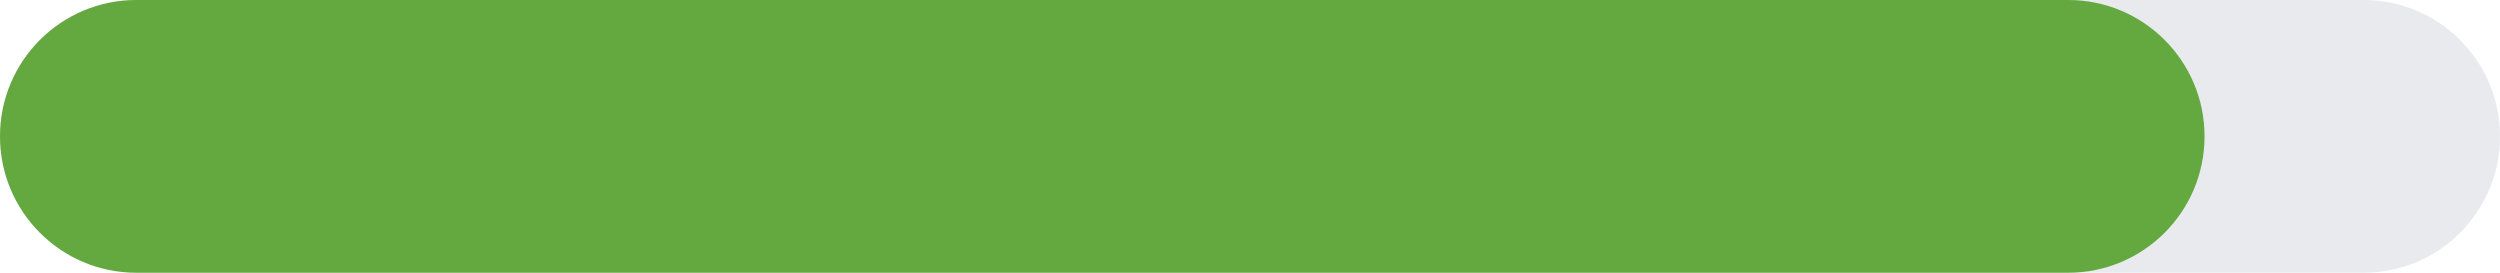
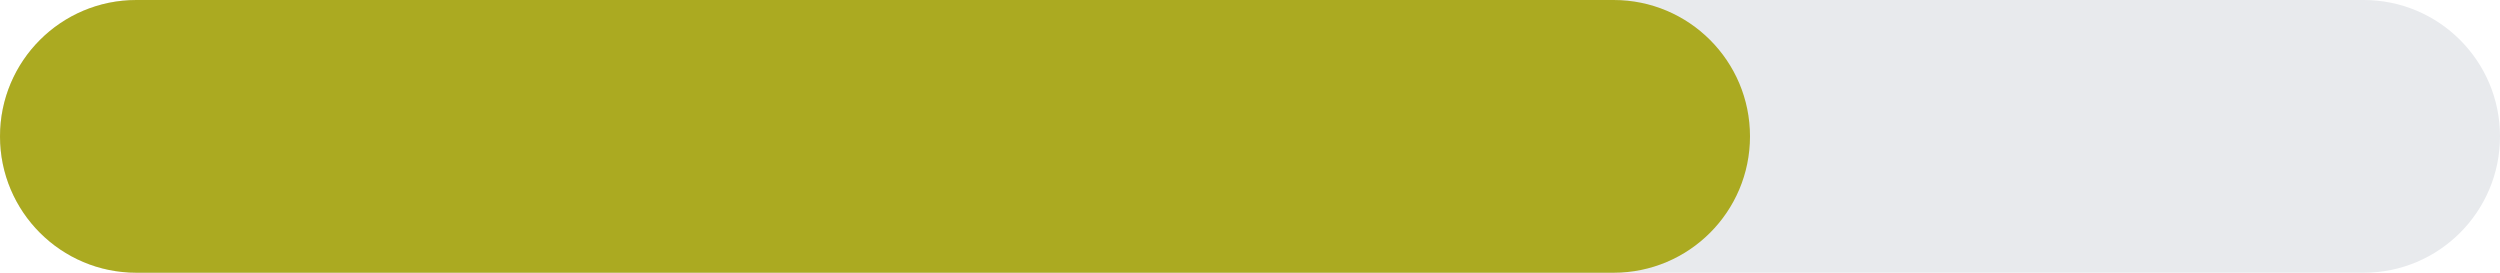
<svg xmlns="http://www.w3.org/2000/svg" width="110" height="12" viewBox="0 0 110 12">
  <rect width="110" height="12" rx="6" fill="#e8eaed" />
-   <rect width="97" height="12" rx="6" fill="#63a93f" />
+   <rect width="77" height="12" rx="6" fill="#abaa21" />
</svg>
